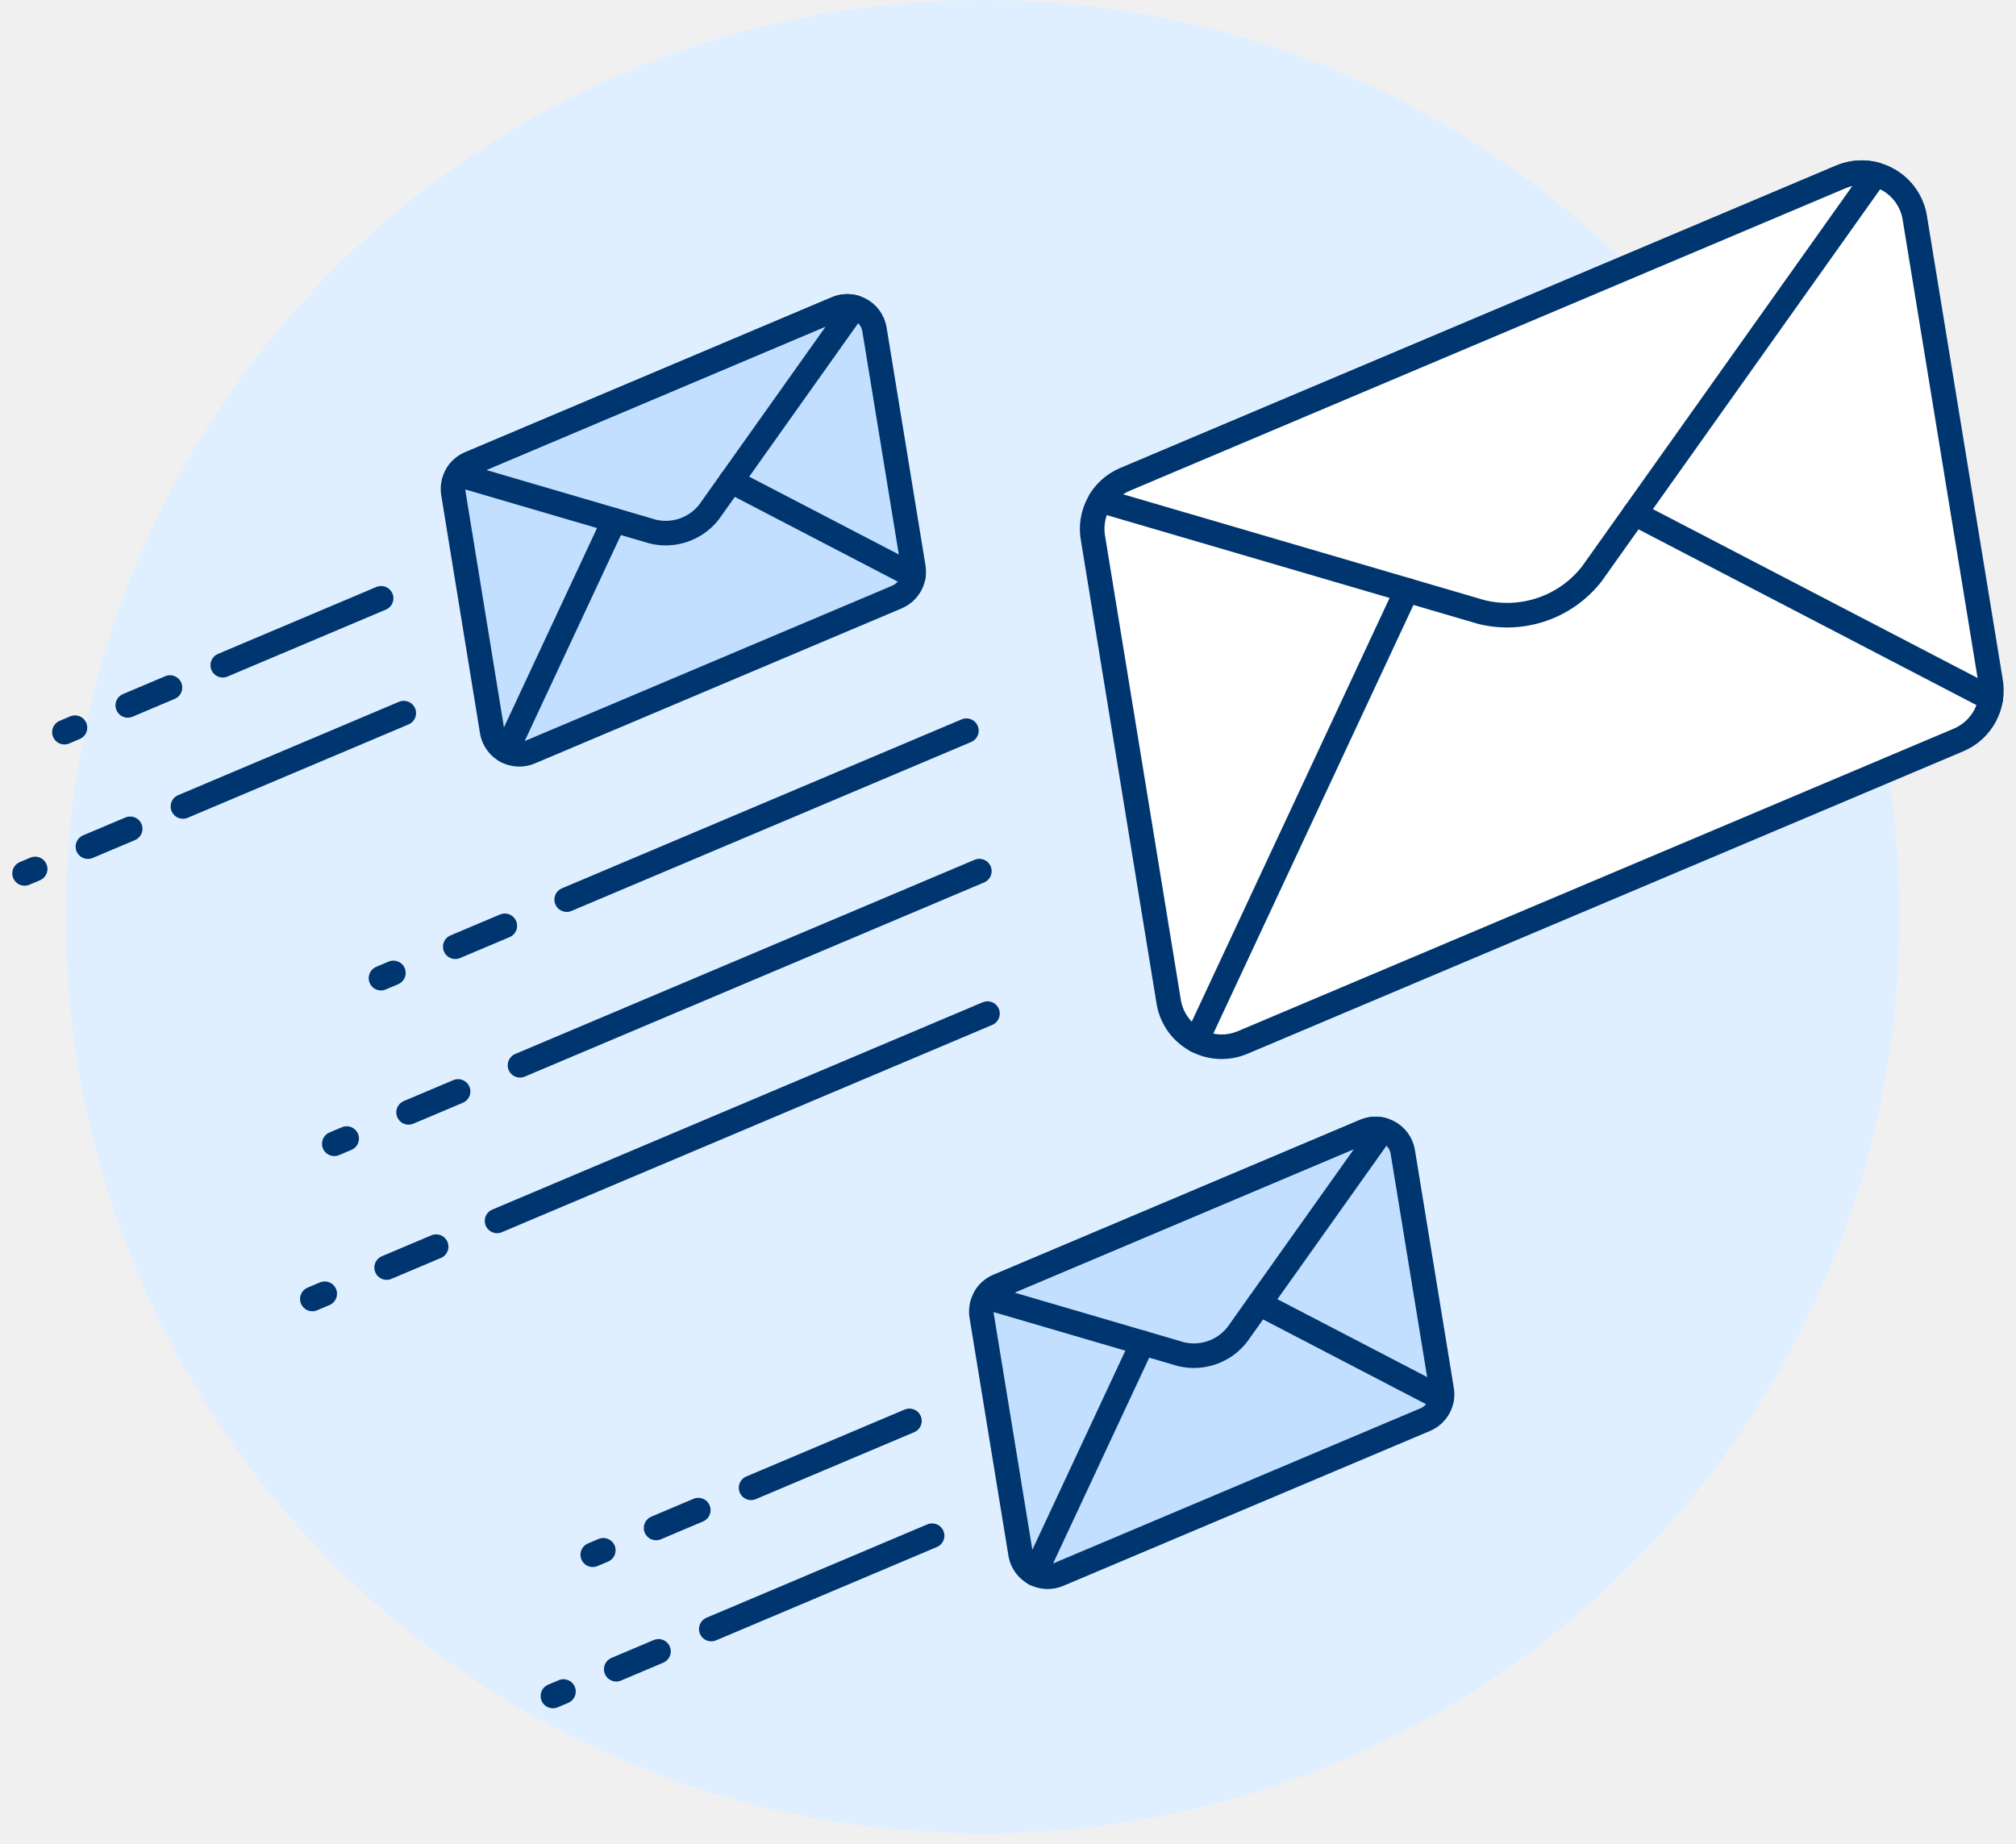
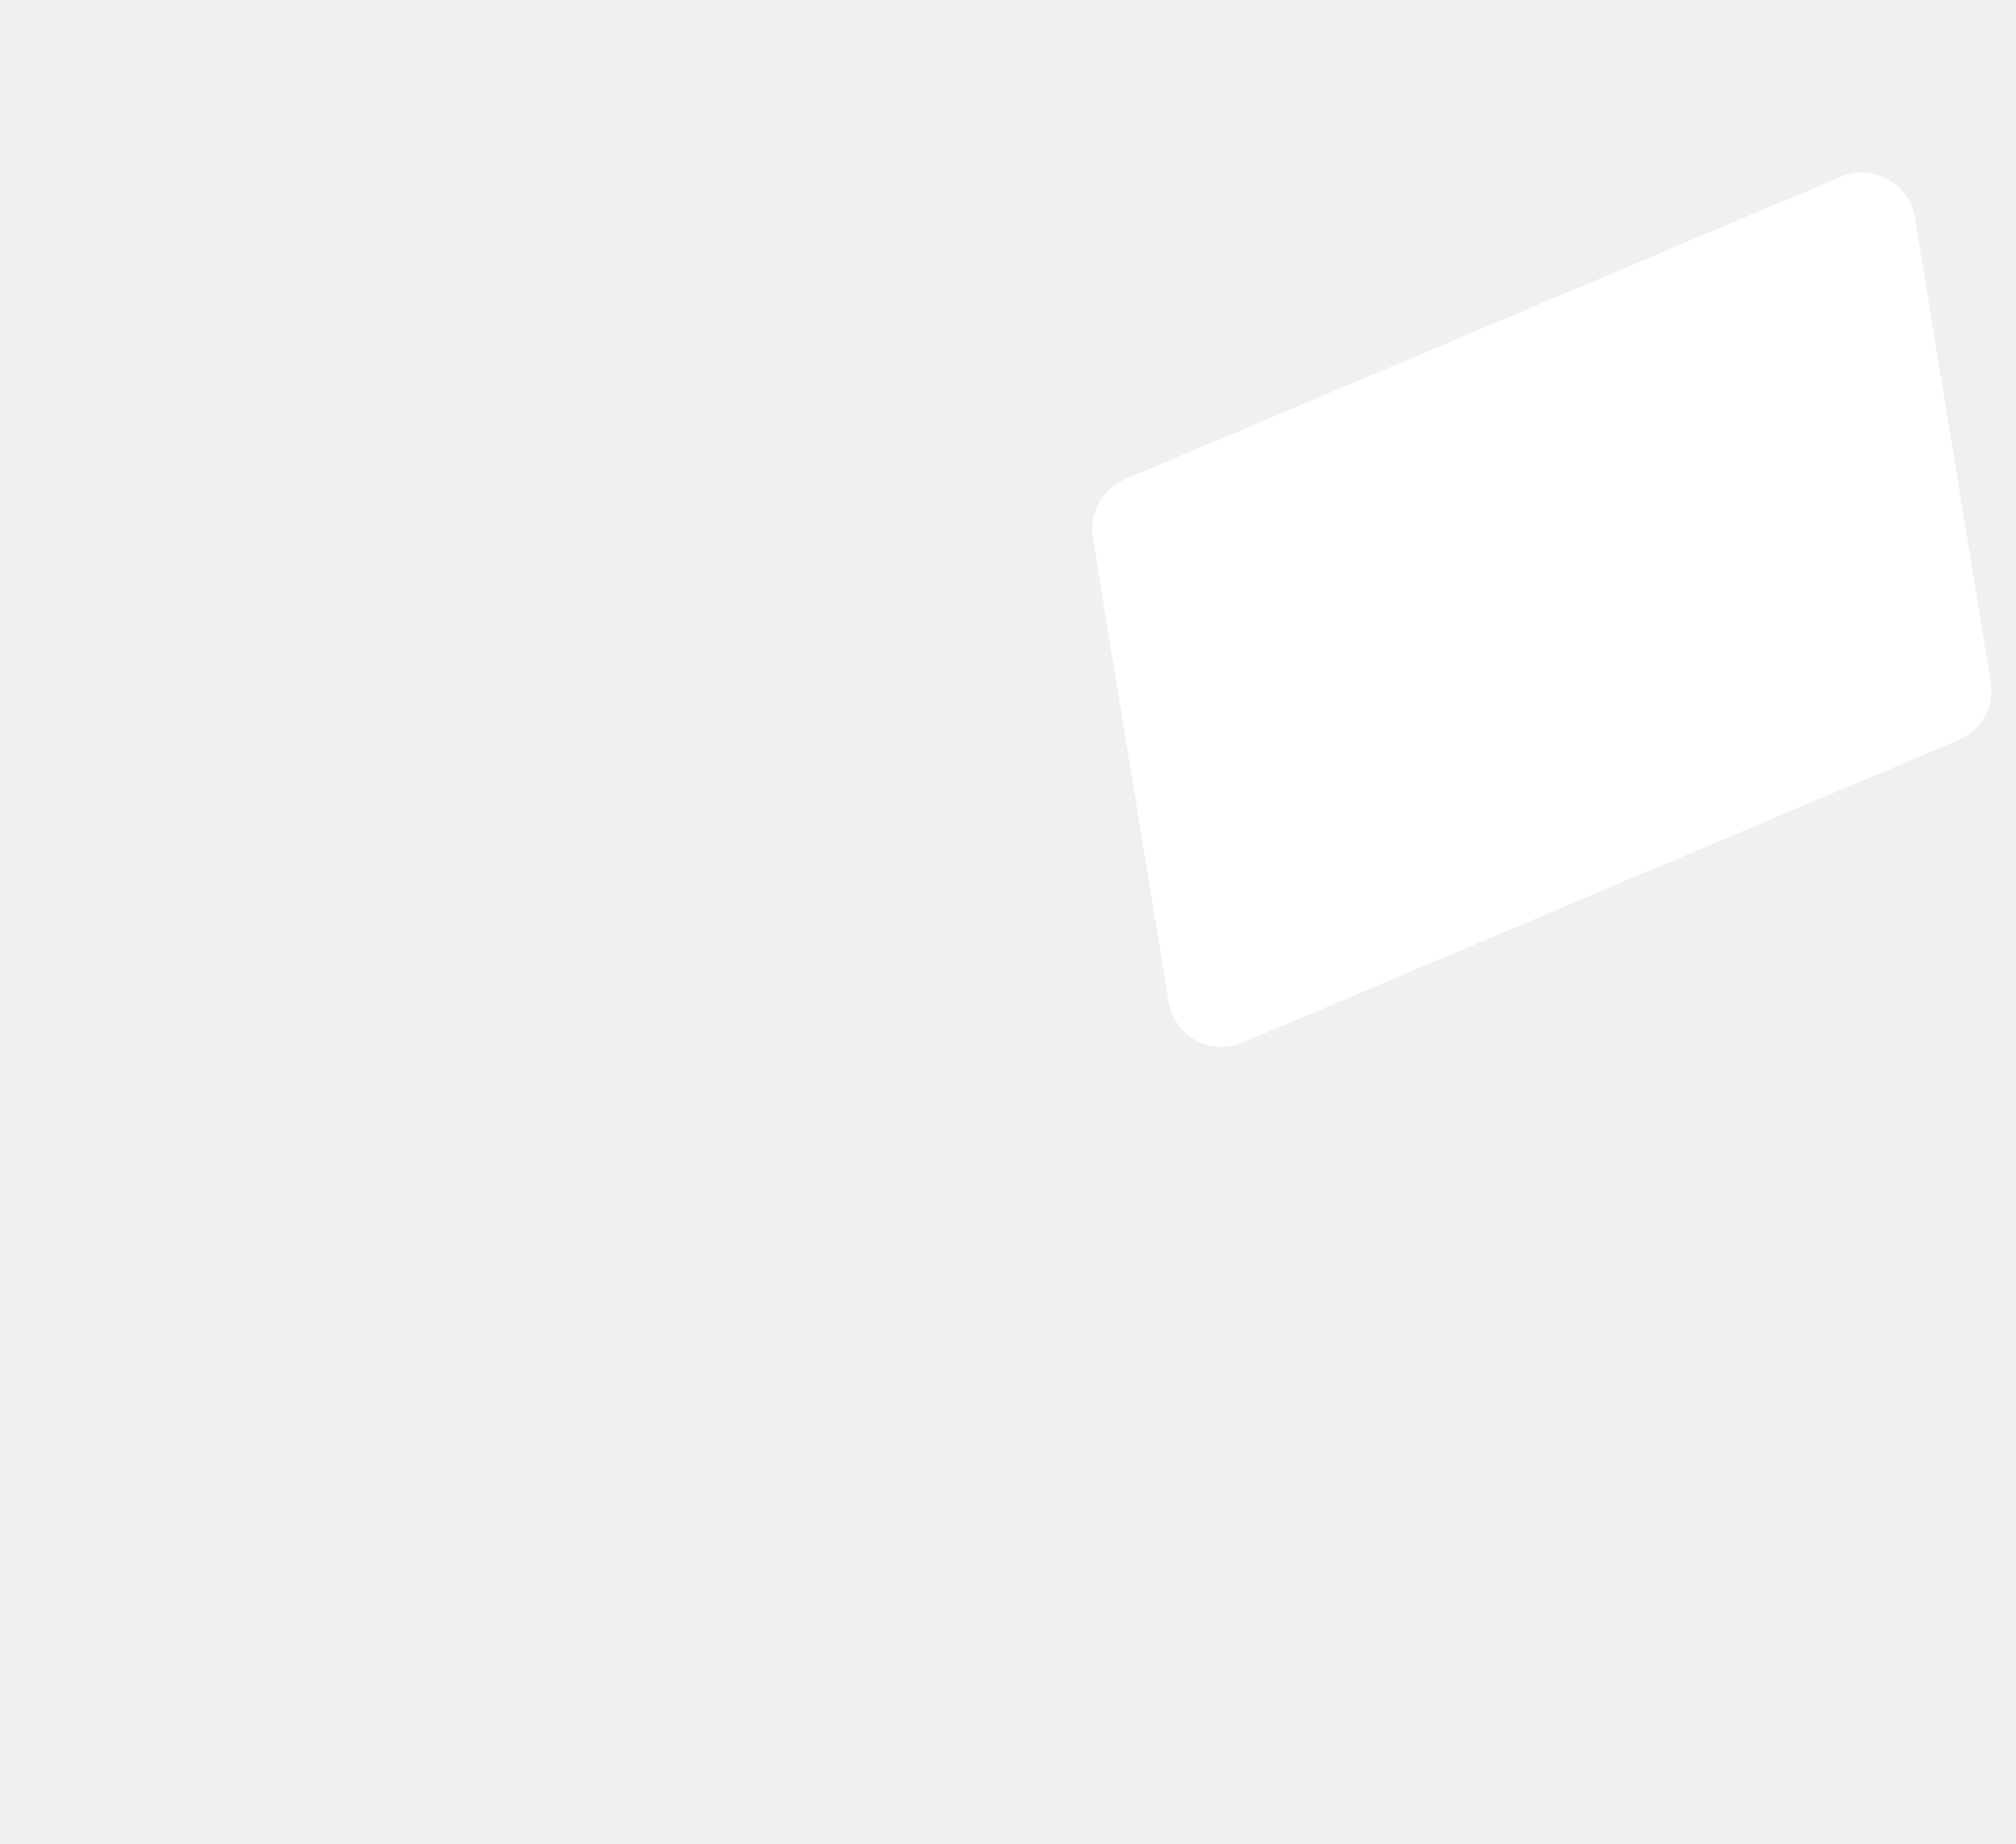
<svg xmlns="http://www.w3.org/2000/svg" viewBox="0 0 82 75" fill="none">
-   <path d="M39.973 74.589C60.57 74.589 77.267 57.892 77.267 37.294C77.267 16.697 60.57 0 39.973 0C19.375 0 2.678 16.697 2.678 37.294C2.678 57.892 19.375 74.589 39.973 74.589Z" fill="#E0EFFF" />
+   <path d="M39.973 74.589C60.57 74.589 77.267 57.892 77.267 37.294C77.267 16.697 60.57 0 39.973 0C19.375 0 2.678 16.697 2.678 37.294C2.678 57.892 19.375 74.589 39.973 74.589Z" fill="primary.150" />
  <path d="M80.958 27.664L77.876 8.786C77.813 8.467 77.68 8.166 77.486 7.905C77.293 7.644 77.043 7.43 76.756 7.277C76.469 7.125 76.152 7.038 75.827 7.024C75.502 7.01 75.179 7.068 74.879 7.194L45.755 19.505C45.292 19.701 44.911 20.05 44.675 20.494C44.439 20.938 44.364 21.449 44.461 21.942L47.543 40.821C47.606 41.14 47.739 41.441 47.933 41.702C48.127 41.962 48.376 42.177 48.663 42.33C48.95 42.482 49.267 42.568 49.592 42.583C49.917 42.597 50.241 42.539 50.54 42.412L79.66 30.105C80.125 29.91 80.508 29.561 80.744 29.116C80.981 28.671 81.056 28.158 80.958 27.664V27.664Z" fill="white" />
-   <path d="M80.958 27.664C81.055 28.157 80.98 28.669 80.744 29.113C80.508 29.557 80.127 29.906 79.664 30.101L50.544 42.408C50.244 42.535 49.921 42.593 49.596 42.579C49.271 42.565 48.954 42.478 48.667 42.326C48.38 42.173 48.13 41.959 47.937 41.698C47.743 41.437 47.61 41.136 47.547 40.817L44.465 21.942C44.367 21.45 44.442 20.939 44.677 20.495C44.912 20.051 45.293 19.701 45.755 19.505L74.876 7.198C75.175 7.071 75.499 7.013 75.823 7.028C76.148 7.042 76.465 7.128 76.752 7.281C77.04 7.433 77.289 7.648 77.483 7.909C77.676 8.17 77.809 8.471 77.872 8.79L80.958 27.664Z" stroke="#003670" stroke-linecap="round" stroke-linejoin="round" />
-   <path d="M60.271 24.902C61.088 25.1 61.944 25.059 62.738 24.783C63.532 24.507 64.229 24.008 64.746 23.346L76.29 7.096C75.822 6.971 75.326 7.006 74.879 7.194L45.755 19.505C45.342 19.68 44.993 19.977 44.755 20.357L60.271 24.902Z" fill="white" stroke="#003670" stroke-linecap="round" stroke-linejoin="round" />
-   <path d="M21.151 43.336L39.835 35.437" stroke="#003670" stroke-linecap="round" stroke-linejoin="round" />
-   <path d="M20.218 49.666L40.165 41.233" stroke="#003670" stroke-linecap="round" stroke-linejoin="round" />
-   <path d="M15.726 51.564L17.74 50.713" stroke="#003670" stroke-linecap="round" stroke-linejoin="round" />
-   <path d="M12.705 52.842L13.208 52.629" stroke="#003670" stroke-linecap="round" stroke-linejoin="round" />
-   <path d="M13.597 46.529L14.101 46.316" stroke="#003670" stroke-linecap="round" stroke-linejoin="round" />
-   <path d="M15.497 39.791L16.001 39.578" stroke="#003670" stroke-linecap="round" stroke-linejoin="round" />
-   <path d="M16.619 45.251L18.633 44.4" stroke="#003670" stroke-linecap="round" stroke-linejoin="round" />
-   <path d="M23.05 36.597L39.308 29.724" stroke="#003670" stroke-linecap="round" stroke-linejoin="round" />
-   <path d="M18.518 38.513L20.533 37.662" stroke="#003670" stroke-linecap="round" stroke-linejoin="round" />
-   <path d="M57.221 24.008L48.667 42.329" stroke="#003670" stroke-linecap="round" stroke-linejoin="round" />
-   <path d="M66.491 20.89L80.973 28.422" stroke="#003670" stroke-linecap="round" stroke-linejoin="round" />
-   <path d="M37.144 23.039L35.564 13.367C35.532 13.204 35.465 13.05 35.365 12.916C35.266 12.782 35.139 12.672 34.992 12.594C34.844 12.516 34.682 12.471 34.515 12.464C34.349 12.457 34.183 12.487 34.03 12.552L19.112 18.859C18.875 18.959 18.679 19.138 18.558 19.365C18.438 19.593 18.399 19.855 18.449 20.107L20.022 29.78C20.054 29.943 20.122 30.098 20.221 30.231C20.32 30.365 20.448 30.475 20.596 30.553C20.743 30.631 20.905 30.675 21.072 30.683C21.238 30.69 21.404 30.66 21.558 30.595L36.475 24.288C36.714 24.189 36.911 24.011 37.033 23.783C37.154 23.555 37.194 23.292 37.144 23.039V23.039Z" fill="#C2DFFF" />
-   <path d="M37.144 23.039C37.194 23.291 37.156 23.554 37.035 23.782C36.914 24.009 36.718 24.188 36.481 24.288L21.563 30.595C21.41 30.661 21.243 30.692 21.076 30.685C20.909 30.678 20.745 30.634 20.598 30.556C20.45 30.478 20.321 30.368 20.222 30.233C20.122 30.099 20.054 29.944 20.022 29.78L18.447 20.107C18.397 19.855 18.436 19.593 18.557 19.365C18.677 19.138 18.873 18.959 19.11 18.859L34.028 12.552C34.181 12.487 34.347 12.457 34.514 12.464C34.68 12.471 34.843 12.516 34.99 12.594C35.137 12.672 35.265 12.782 35.364 12.916C35.463 13.05 35.531 13.204 35.563 13.367L37.144 23.039Z" stroke="#003670" stroke-linecap="round" stroke-linejoin="round" />
-   <path d="M26.549 21.624C26.967 21.726 27.406 21.705 27.812 21.563C28.219 21.422 28.576 21.166 28.841 20.826L34.753 12.501C34.514 12.437 34.259 12.455 34.031 12.552L19.113 18.859C18.901 18.948 18.722 19.101 18.6 19.295L26.549 21.624Z" stroke="#003670" stroke-linecap="round" stroke-linejoin="round" />
-   <path d="M24.983 21.167L20.6 30.553" stroke="#003670" stroke-linecap="round" stroke-linejoin="round" />
-   <path d="M29.731 19.568L37.151 23.427" stroke="#003670" stroke-linecap="round" stroke-linejoin="round" />
-   <path d="M1 35.53L1.43 35.349" stroke="#003670" stroke-linecap="round" stroke-linejoin="round" />
-   <path d="M2.62 29.784L3.049 29.602" stroke="#003670" stroke-linecap="round" stroke-linejoin="round" />
-   <path d="M7.441 32.807L16.423 29.009" stroke="#003670" stroke-linecap="round" stroke-linejoin="round" />
-   <path d="M3.576 34.441L5.295 33.715" stroke="#003670" stroke-linecap="round" stroke-linejoin="round" />
-   <path d="M9.061 27.061L15.502 24.338" stroke="#003670" stroke-linecap="round" stroke-linejoin="round" />
-   <path d="M5.197 28.695L6.914 27.969" stroke="#003670" stroke-linecap="round" stroke-linejoin="round" />
-   <path d="M58.634 56.501L57.055 46.83C57.023 46.666 56.955 46.512 56.855 46.378C56.756 46.244 56.629 46.134 56.481 46.056C56.334 45.977 56.171 45.933 56.005 45.926C55.838 45.919 55.672 45.949 55.519 46.014L40.601 52.321C40.364 52.421 40.168 52.6 40.048 52.828C39.927 53.055 39.888 53.317 39.938 53.57L41.516 63.242C41.548 63.405 41.617 63.559 41.716 63.692C41.816 63.826 41.944 63.935 42.091 64.013C42.238 64.091 42.4 64.135 42.566 64.142C42.733 64.148 42.898 64.118 43.051 64.053L57.969 57.747C58.206 57.647 58.402 57.469 58.523 57.242C58.644 57.015 58.683 56.753 58.634 56.501V56.501Z" fill="#C2DFFF" />
-   <path d="M58.634 56.501C58.684 56.754 58.646 57.016 58.525 57.244C58.404 57.471 58.209 57.65 57.971 57.75L43.051 64.053C42.898 64.118 42.732 64.148 42.566 64.141C42.399 64.134 42.236 64.09 42.089 64.012C41.942 63.934 41.814 63.824 41.715 63.69C41.616 63.556 41.548 63.402 41.516 63.238L39.936 53.57C39.886 53.317 39.925 53.055 40.046 52.828C40.166 52.6 40.362 52.421 40.599 52.321L55.517 46.014C55.67 45.949 55.836 45.919 56.003 45.926C56.169 45.933 56.332 45.977 56.479 46.056C56.627 46.134 56.754 46.244 56.854 46.378C56.953 46.512 57.021 46.666 57.053 46.83L58.634 56.501Z" stroke="#003670" stroke-linecap="round" stroke-linejoin="round" />
-   <path d="M48.035 55.087C48.453 55.188 48.891 55.166 49.297 55.025C49.702 54.884 50.059 54.628 50.324 54.29L56.238 45.964C55.998 45.9 55.744 45.918 55.515 46.014L40.597 52.321C40.386 52.411 40.207 52.563 40.085 52.758L48.035 55.087Z" stroke="#003670" stroke-linecap="round" stroke-linejoin="round" />
-   <path d="M46.472 54.629L42.089 64.015" stroke="#003670" stroke-linecap="round" stroke-linejoin="round" />
-   <path d="M51.221 53.031L58.641 56.89" stroke="#003670" stroke-linecap="round" stroke-linejoin="round" />
-   <path d="M22.49 68.993L22.919 68.811" stroke="#003670" stroke-linecap="round" stroke-linejoin="round" />
-   <path d="M24.11 63.247L24.539 63.065" stroke="#003670" stroke-linecap="round" stroke-linejoin="round" />
-   <path d="M28.931 66.269L37.913 62.472" stroke="#003670" stroke-linecap="round" stroke-linejoin="round" />
-   <path d="M25.066 67.904L26.784 67.177" stroke="#003670" stroke-linecap="round" stroke-linejoin="round" />
-   <path d="M30.55 60.523L36.991 57.801" stroke="#003670" stroke-linecap="round" stroke-linejoin="round" />
-   <path d="M26.686 62.158L28.403 61.431" stroke="#003670" stroke-linecap="round" stroke-linejoin="round" />
+   <path d="M80.958 27.664C81.055 28.157 80.98 28.669 80.744 29.113C80.508 29.557 80.127 29.906 79.664 30.101L50.544 42.408C50.244 42.535 49.921 42.593 49.596 42.579C49.271 42.565 48.954 42.478 48.667 42.326C48.38 42.173 48.13 41.959 47.937 41.698C47.743 41.437 47.61 41.136 47.547 40.817L44.465 21.942C44.367 21.45 44.442 20.939 44.677 20.495C44.912 20.051 45.293 19.701 45.755 19.505L74.876 7.198C75.175 7.071 75.499 7.013 75.823 7.028C76.148 7.042 76.465 7.128 76.752 7.281C77.04 7.433 77.289 7.648 77.483 7.909C77.676 8.17 77.809 8.471 77.872 8.79L80.958 27.664Z" stroke="primary.800" stroke-linecap="round" stroke-linejoin="round" />
+   <path d="M60.271 24.902C61.088 25.1 61.944 25.059 62.738 24.783C63.532 24.507 64.229 24.008 64.746 23.346L76.29 7.096C75.822 6.971 75.326 7.006 74.879 7.194L45.755 19.505C45.342 19.68 44.993 19.977 44.755 20.357L60.271 24.902Z" fill="white" stroke="primary.800" stroke-linecap="round" stroke-linejoin="round" />
+   <path d="M21.151 43.336L39.835 35.437" stroke="primary.800" stroke-linecap="round" stroke-linejoin="round" />
+   <path d="M20.218 49.666L40.165 41.233" stroke="primary.800" stroke-linecap="round" stroke-linejoin="round" />
+   <path d="M15.726 51.564L17.74 50.713" stroke="primary.800" stroke-linecap="round" stroke-linejoin="round" />
+   <path d="M12.705 52.842L13.208 52.629" stroke="primary.800" stroke-linecap="round" stroke-linejoin="round" />
+   <path d="M13.597 46.529L14.101 46.316" stroke="primary.800" stroke-linecap="round" stroke-linejoin="round" />
+   <path d="M15.497 39.791L16.001 39.578" stroke="primary.800" stroke-linecap="round" stroke-linejoin="round" />
+   <path d="M16.619 45.251L18.633 44.4" stroke="primary.800" stroke-linecap="round" stroke-linejoin="round" />
+   <path d="M23.05 36.597L39.308 29.724" stroke="primary.800" stroke-linecap="round" stroke-linejoin="round" />
+   <path d="M18.518 38.513L20.533 37.662" stroke="primary.800" stroke-linecap="round" stroke-linejoin="round" />
+   <path d="M57.221 24.008L48.667 42.329" stroke="primary.800" stroke-linecap="round" stroke-linejoin="round" />
+   <path d="M66.491 20.89L80.973 28.422" stroke="primary.800" stroke-linecap="round" stroke-linejoin="round" />
+   <path d="M37.144 23.039L35.564 13.367C35.532 13.204 35.465 13.05 35.365 12.916C35.266 12.782 35.139 12.672 34.992 12.594C34.844 12.516 34.682 12.471 34.515 12.464C34.349 12.457 34.183 12.487 34.03 12.552L19.112 18.859C18.875 18.959 18.679 19.138 18.558 19.365C18.438 19.593 18.399 19.855 18.449 20.107L20.022 29.78C20.054 29.943 20.122 30.098 20.221 30.231C20.32 30.365 20.448 30.475 20.596 30.553C20.743 30.631 20.905 30.675 21.072 30.683C21.238 30.69 21.404 30.66 21.558 30.595L36.475 24.288C36.714 24.189 36.911 24.011 37.033 23.783C37.154 23.555 37.194 23.292 37.144 23.039V23.039Z" fill="primary.200" />
+   <path d="M37.144 23.039C37.194 23.291 37.156 23.554 37.035 23.782C36.914 24.009 36.718 24.188 36.481 24.288L21.563 30.595C21.41 30.661 21.243 30.692 21.076 30.685C20.909 30.678 20.745 30.634 20.598 30.556C20.45 30.478 20.321 30.368 20.222 30.233C20.122 30.099 20.054 29.944 20.022 29.78L18.447 20.107C18.397 19.855 18.436 19.593 18.557 19.365C18.677 19.138 18.873 18.959 19.11 18.859L34.028 12.552C34.181 12.487 34.347 12.457 34.514 12.464C34.68 12.471 34.843 12.516 34.99 12.594C35.137 12.672 35.265 12.782 35.364 12.916C35.463 13.05 35.531 13.204 35.563 13.367L37.144 23.039Z" stroke="primary.800" stroke-linecap="round" stroke-linejoin="round" />
+   <path d="M26.549 21.624C26.967 21.726 27.406 21.705 27.812 21.563C28.219 21.422 28.576 21.166 28.841 20.826L34.753 12.501C34.514 12.437 34.259 12.455 34.031 12.552L19.113 18.859C18.901 18.948 18.722 19.101 18.6 19.295L26.549 21.624Z" stroke="primary.800" stroke-linecap="round" stroke-linejoin="round" />
+   <path d="M24.983 21.167L20.6 30.553" stroke="primary.800" stroke-linecap="round" stroke-linejoin="round" />
+   <path d="M29.731 19.568L37.151 23.427" stroke="primary.800" stroke-linecap="round" stroke-linejoin="round" />
+   <path d="M1 35.53L1.43 35.349" stroke="primary.800" stroke-linecap="round" stroke-linejoin="round" />
+   <path d="M2.62 29.784L3.049 29.602" stroke="primary.800" stroke-linecap="round" stroke-linejoin="round" />
+   <path d="M7.441 32.807L16.423 29.009" stroke="primary.800" stroke-linecap="round" stroke-linejoin="round" />
+   <path d="M3.576 34.441L5.295 33.715" stroke="primary.800" stroke-linecap="round" stroke-linejoin="round" />
+   <path d="M9.061 27.061L15.502 24.338" stroke="primary.800" stroke-linecap="round" stroke-linejoin="round" />
+   <path d="M5.197 28.695L6.914 27.969" stroke="primary.800" stroke-linecap="round" stroke-linejoin="round" />
+   <path d="M58.634 56.501L57.055 46.83C57.023 46.666 56.955 46.512 56.855 46.378C56.756 46.244 56.629 46.134 56.481 46.056C56.334 45.977 56.171 45.933 56.005 45.926C55.838 45.919 55.672 45.949 55.519 46.014L40.601 52.321C40.364 52.421 40.168 52.6 40.048 52.828C39.927 53.055 39.888 53.317 39.938 53.57L41.516 63.242C41.548 63.405 41.617 63.559 41.716 63.692C41.816 63.826 41.944 63.935 42.091 64.013C42.238 64.091 42.4 64.135 42.566 64.142C42.733 64.148 42.898 64.118 43.051 64.053L57.969 57.747C58.206 57.647 58.402 57.469 58.523 57.242C58.644 57.015 58.683 56.753 58.634 56.501V56.501Z" fill="primary.200" />
+   <path d="M58.634 56.501C58.684 56.754 58.646 57.016 58.525 57.244C58.404 57.471 58.209 57.65 57.971 57.75L43.051 64.053C42.898 64.118 42.732 64.148 42.566 64.141C42.399 64.134 42.236 64.09 42.089 64.012C41.942 63.934 41.814 63.824 41.715 63.69C41.616 63.556 41.548 63.402 41.516 63.238L39.936 53.57C39.886 53.317 39.925 53.055 40.046 52.828C40.166 52.6 40.362 52.421 40.599 52.321L55.517 46.014C55.67 45.949 55.836 45.919 56.003 45.926C56.169 45.933 56.332 45.977 56.479 46.056C56.627 46.134 56.754 46.244 56.854 46.378C56.953 46.512 57.021 46.666 57.053 46.83L58.634 56.501Z" stroke="primary.800" stroke-linecap="round" stroke-linejoin="round" />
+   <path d="M48.035 55.087C48.453 55.188 48.891 55.166 49.297 55.025C49.702 54.884 50.059 54.628 50.324 54.29L56.238 45.964C55.998 45.9 55.744 45.918 55.515 46.014L40.597 52.321C40.386 52.411 40.207 52.563 40.085 52.758L48.035 55.087Z" stroke="primary.800" stroke-linecap="round" stroke-linejoin="round" />
+   <path d="M46.472 54.629L42.089 64.015" stroke="primary.800" stroke-linecap="round" stroke-linejoin="round" />
+   <path d="M51.221 53.031L58.641 56.89" stroke="primary.800" stroke-linecap="round" stroke-linejoin="round" />
+   <path d="M22.49 68.993L22.919 68.811" stroke="primary.800" stroke-linecap="round" stroke-linejoin="round" />
+   <path d="M24.11 63.247L24.539 63.065" stroke="primary.800" stroke-linecap="round" stroke-linejoin="round" />
+   <path d="M28.931 66.269L37.913 62.472" stroke="primary.800" stroke-linecap="round" stroke-linejoin="round" />
+   <path d="M25.066 67.904L26.784 67.177" stroke="primary.800" stroke-linecap="round" stroke-linejoin="round" />
+   <path d="M30.55 60.523L36.991 57.801" stroke="primary.800" stroke-linecap="round" stroke-linejoin="round" />
+   <path d="M26.686 62.158L28.403 61.431" stroke="primary.800" stroke-linecap="round" stroke-linejoin="round" />
</svg>
